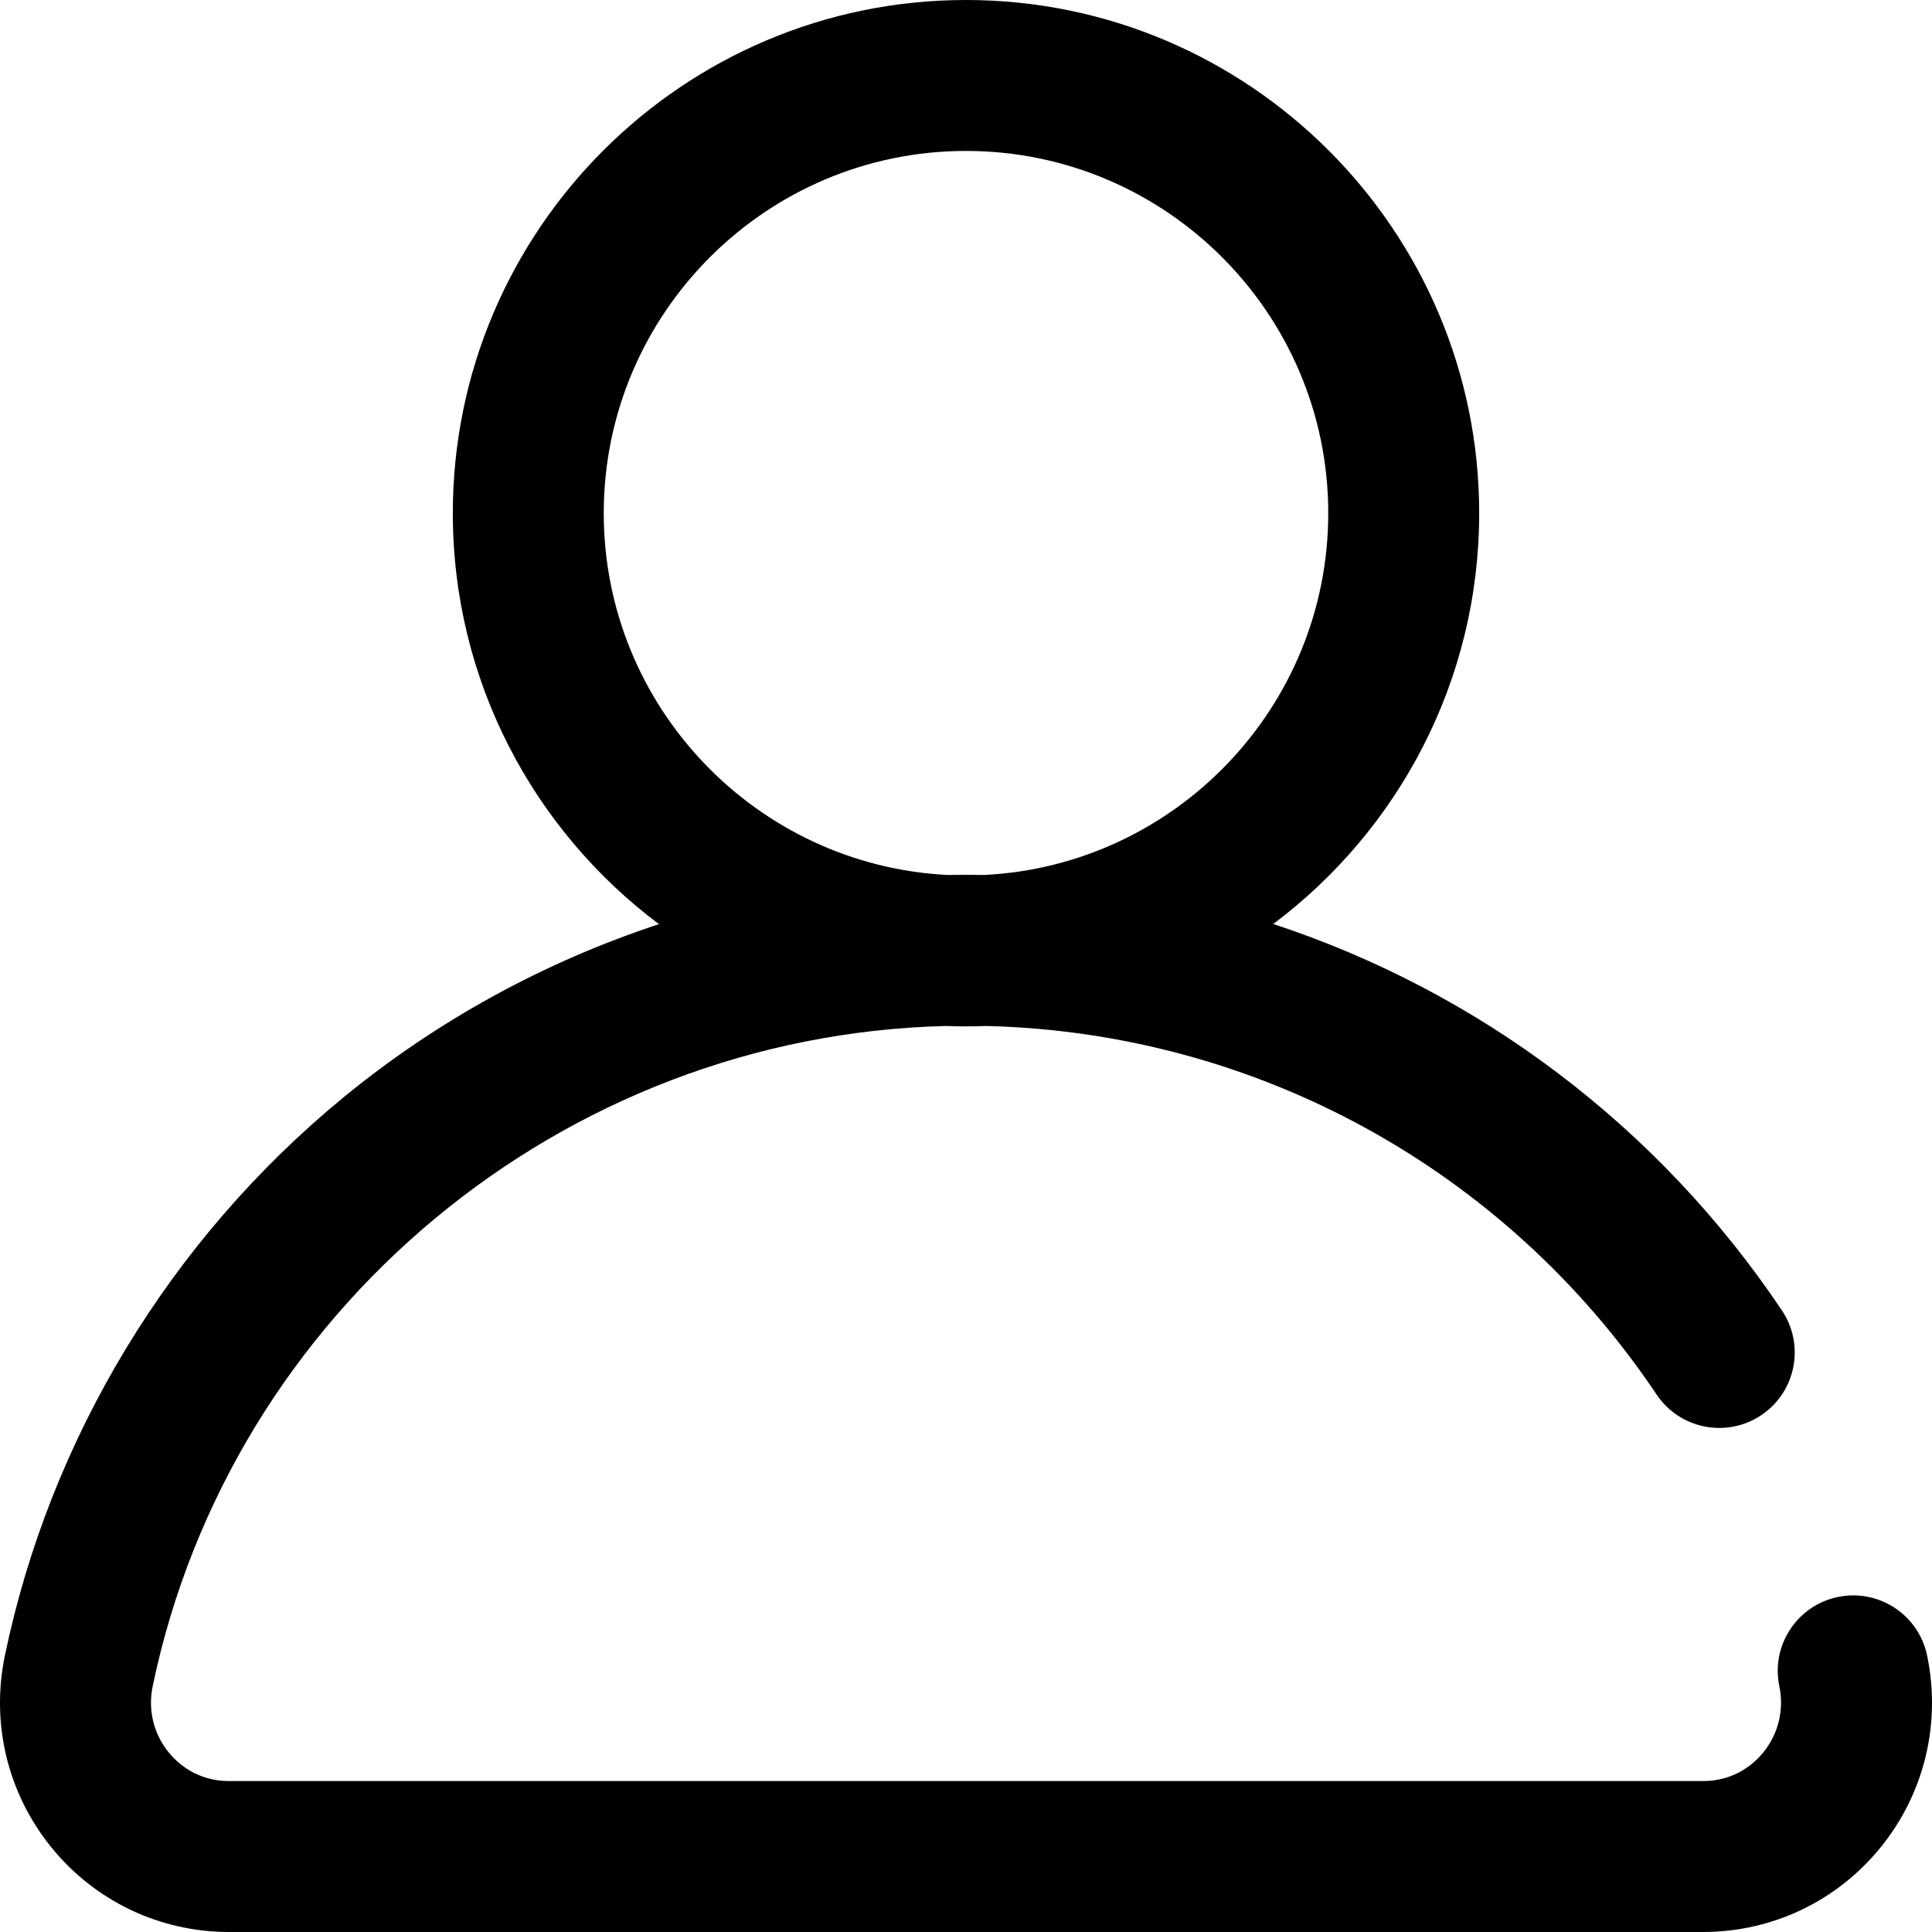
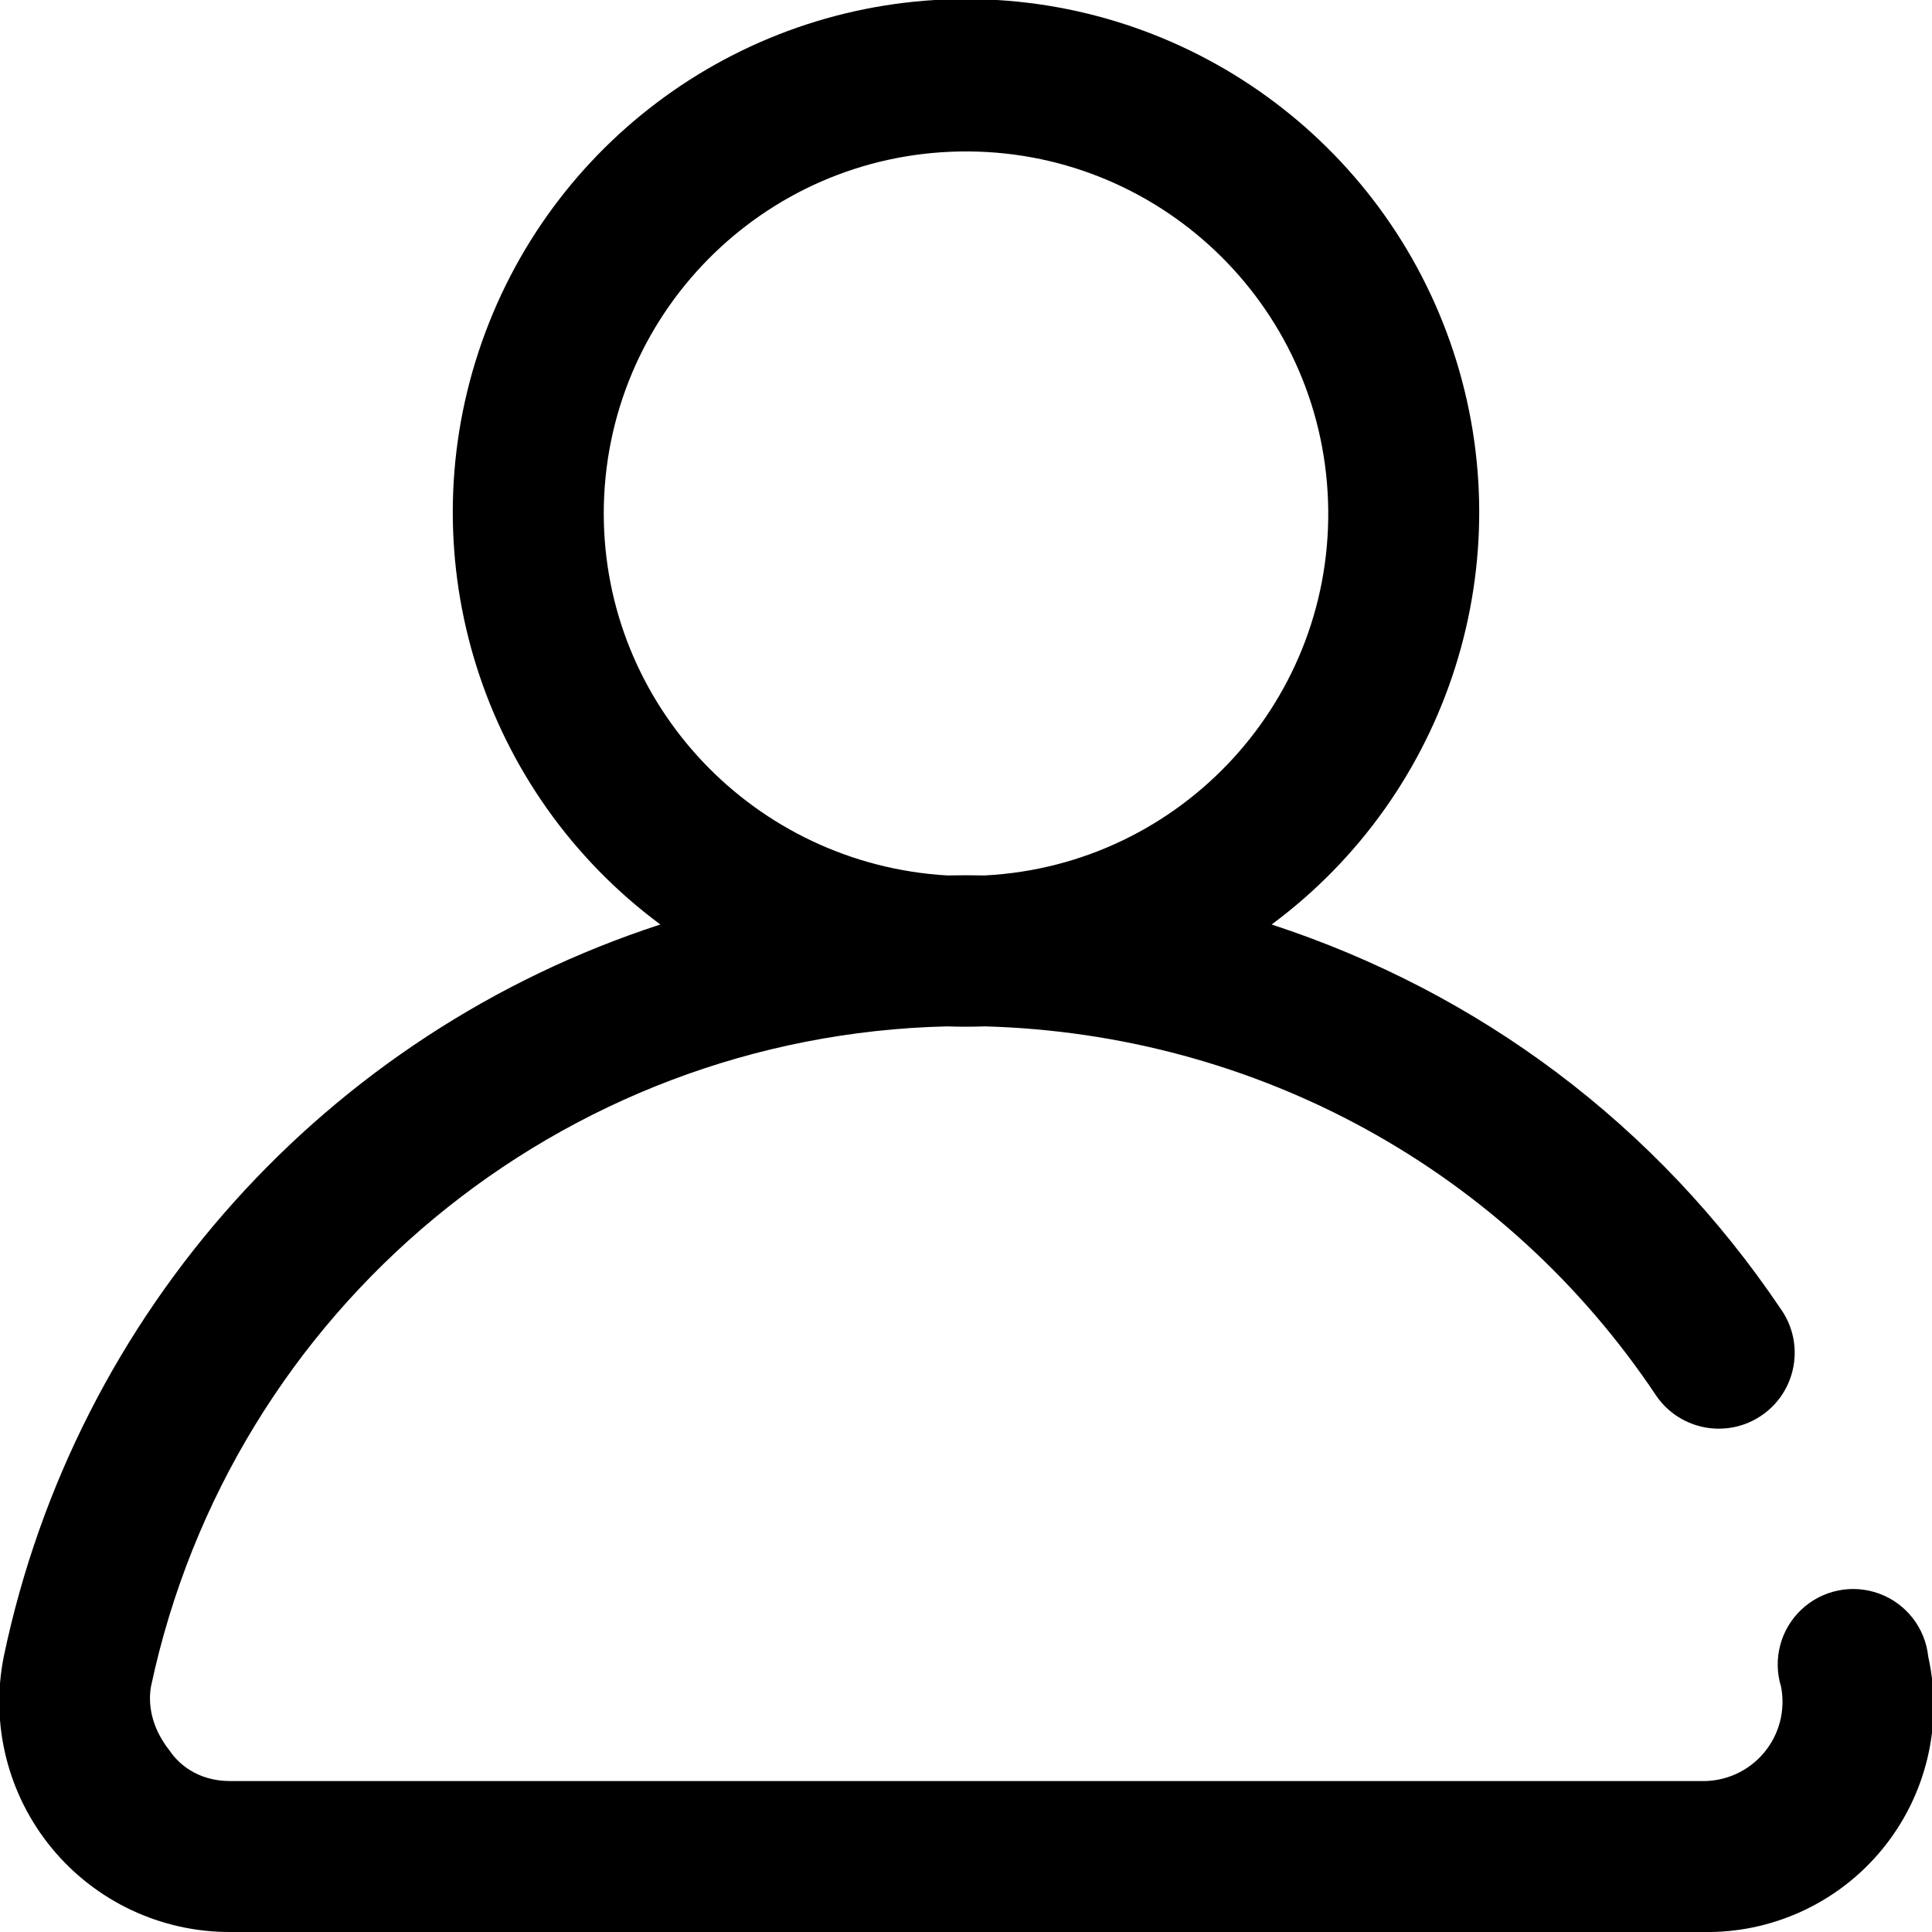
<svg xmlns="http://www.w3.org/2000/svg" viewBox="0 0 512 512">
-   <path d="M510.702 438.722c-2.251-10.813-12.84-17.754-23.657-15.503-10.814 2.251-17.755 12.843-15.503 23.656 1.297 6.229-.248 12.613-4.236 17.519-2.31 2.841-7.461 7.606-15.999 7.606H60.693c-8.538 0-13.689-4.766-15.999-7.606-3.989-4.905-5.533-11.29-4.236-17.519 20.756-99.695 108.691-172.521 210.24-174.977a137.229 137.229 0 0 0 10.624-.001c71.532 1.716 137.648 37.947 177.687 97.66 6.151 9.175 18.574 11.625 27.75 5.474 9.174-6.151 11.625-18.575 5.473-27.749-32.817-48.944-80.47-84.534-134.804-102.417C370.538 220.036 392 180.477 392 136 392 61.01 330.991 0 256 0S120 61.01 120 136c0 44.504 21.488 84.084 54.633 108.911-30.368 9.998-58.863 25.555-83.803 46.069-45.732 37.617-77.529 90.086-89.532 147.742-3.762 18.067.745 36.623 12.363 50.909C25.222 503.847 42.365 512 60.693 512h390.613c18.329 0 35.472-8.153 47.032-22.369 11.62-14.286 16.126-32.842 12.364-50.909zM160 136c0-52.935 43.065-96 96-96s96 43.065 96 96c0 51.305-40.455 93.339-91.141 95.878a261.967 261.967 0 0 0-9.699.001C200.465 229.35 160 187.312 160 136z" />
+   <path d="M511 439a20 20 0 1 0-39 8 21 21 0 0 1-21 25H61c-9 0-14-5-16-8-4-5-6-11-5-17a221 221 0 0 1 211-175 137 137 0 0 0 10 0c72 2 138 38 178 98a20 20 0 1 0 33-23c-33-49-80-84-135-102a136 136 0 1 0-162 0A260 260 0 0 0 1 439a61 61 0 0 0 60 73h390a60 60 0 0 0 60-73zM160 136a96 96 0 1 1 101 96 262 262 0 0 0-10 0c-51-3-91-45-91-96z" />
</svg>
